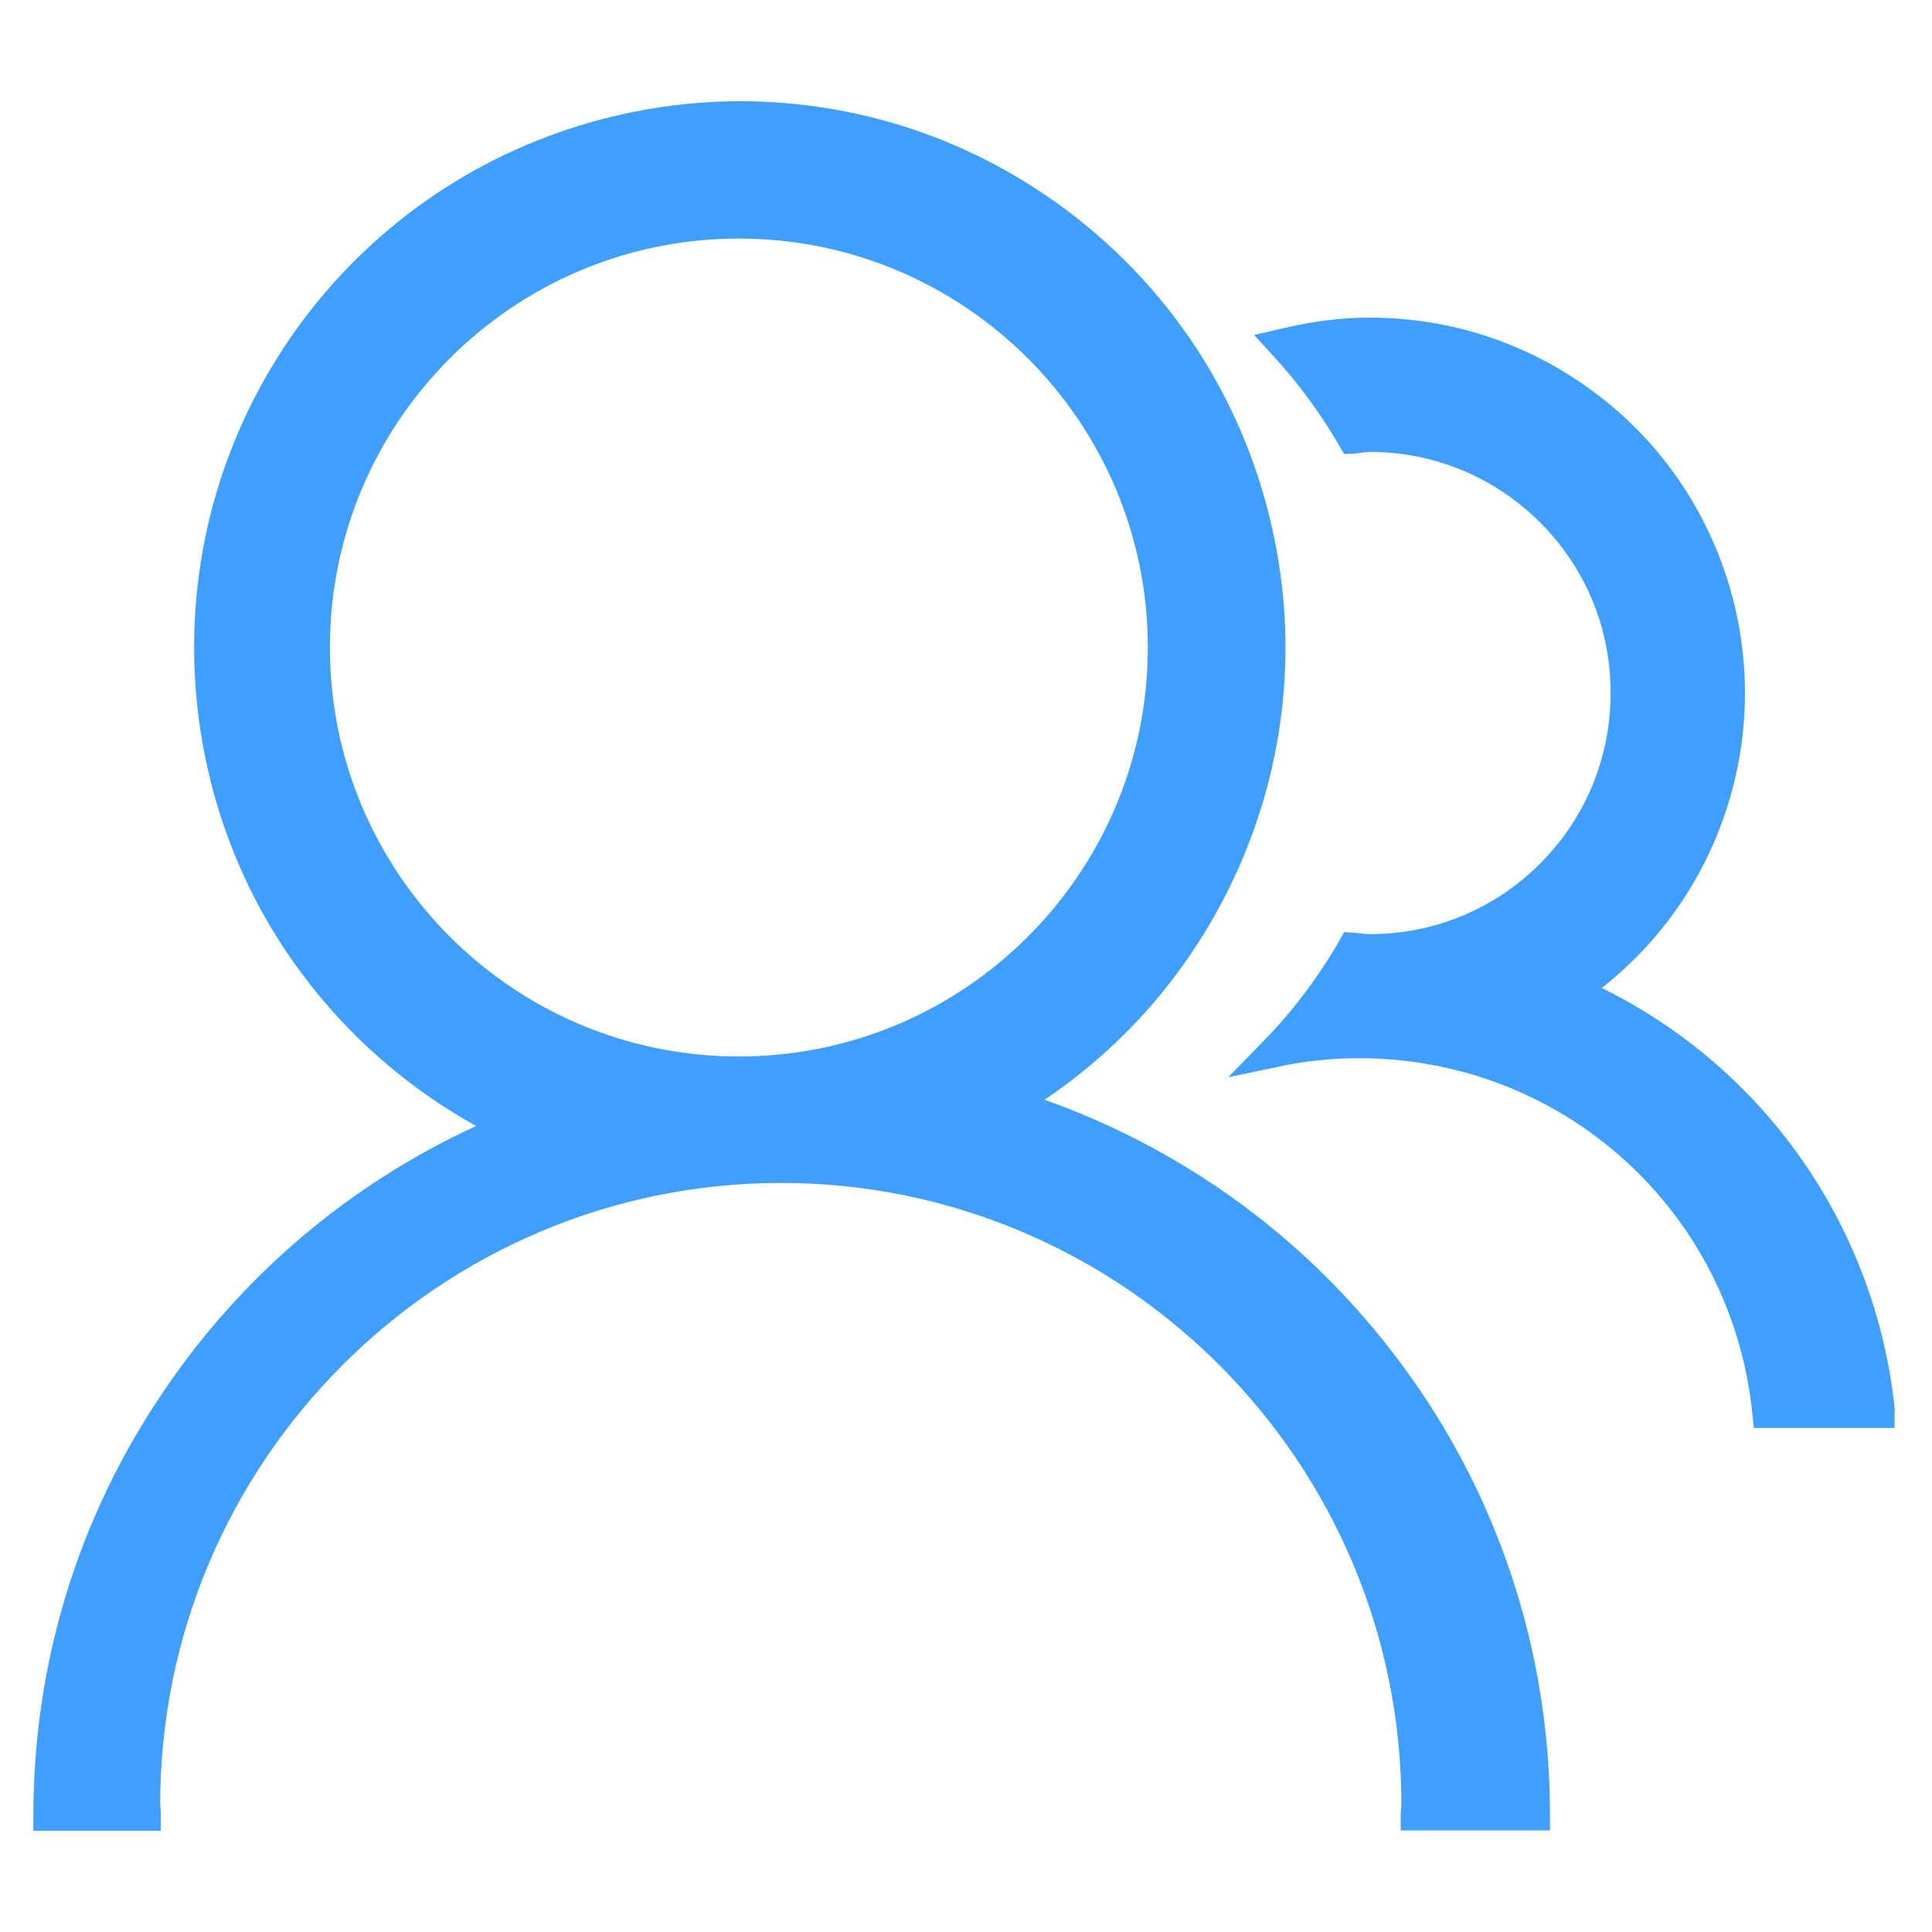
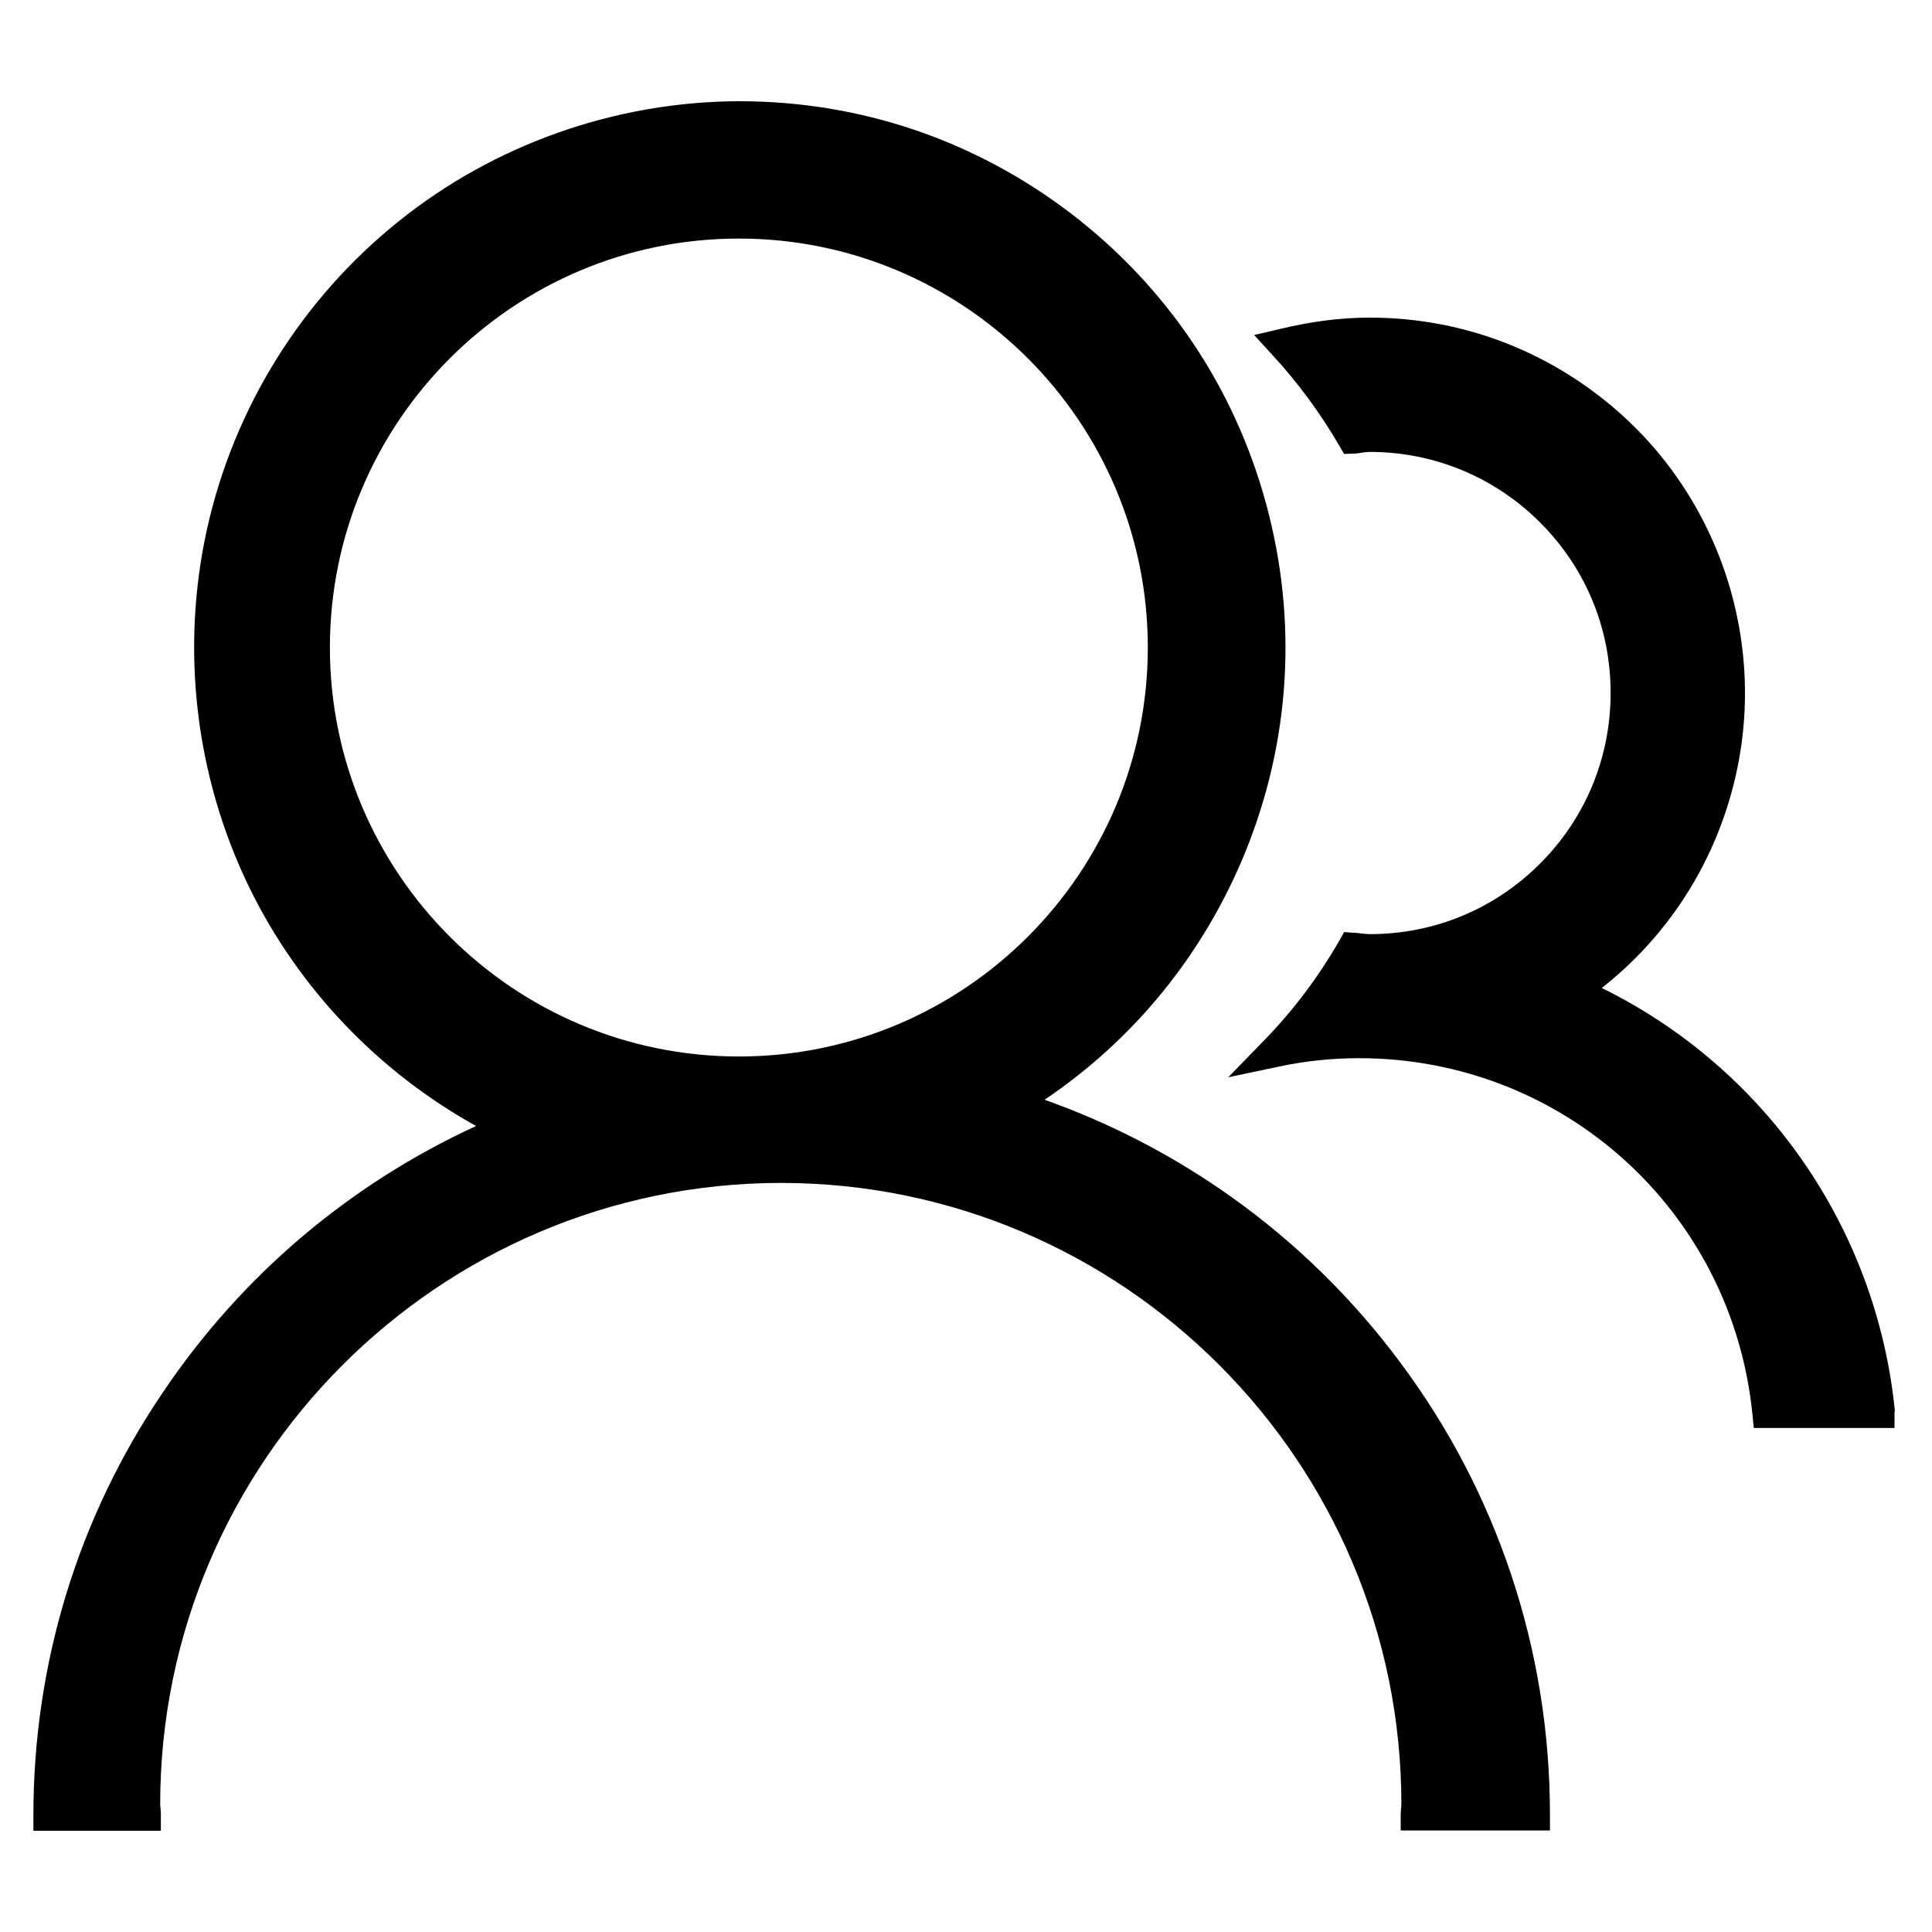
<svg xmlns="http://www.w3.org/2000/svg" t="1646027566165" class="icon" viewBox="0 0 1024 1024" version="1.1" p-id="6309" width="200" height="200">
  <defs>
    <style type="text/css" />
  </defs>
-   <path d="M1004.311 747.634c-9.754-96.818-68.64-181.354-155.343-223.983 29.624-23.301 51.841-54.189 64.485-89.954 14.27-40.461 15.173-83.452 2.709-124.636-12.644-41.003-37.391-76.226-71.891-101.696-34.501-25.469-75.323-39.016-118.314-39.016-15.354 0-30.707 1.987-47.325 5.961l-13.909 3.251 9.573 10.477c13.547 14.631 25.469 30.888 35.584 48.229l2.529 4.335 5.058-0.181c1.626 0 3.251-0.361 4.696-0.542 1.445-0.181 2.709-0.361 3.793-0.361 34.139 0 66.292 13.367 90.316 37.391 24.205 24.205 37.391 56.176 37.391 90.316s-13.186 66.292-37.391 90.496c-24.205 24.205-56.176 37.391-90.316 37.391-1.264 0-2.709-0.181-4.516-0.361-1.264-0.181-2.529-0.361-3.793-0.361l-5.238-0.361-2.529 4.516c-11.019 19.147-24.385 37.029-39.92 52.925l-18.966 19.508 26.553-5.6c14.27-3.071 28.72-4.516 42.81-4.516 108.018 0 197.611 81.104 208.449 188.579l0.723 7.406H1004.131v-8.309l0.181-0.903z" p-id="6310" data-spm-anchor-id="a313x.7781069.0.i19" class="selected" fill="#409EFF" />
-   <path d="M800.92 834.518c-13.367-40.1-33.056-77.852-58.344-111.811-25.288-34.139-55.454-63.763-89.954-88.329-30.527-21.676-63.763-39.016-98.986-51.48 47.687-32.152 84.174-77.13 106.211-130.777 24.205-59.428 27.998-123.371 11.199-185.147s-52.744-115.062-103.502-153.898c-50.938-38.836-111.63-59.428-175.754-59.428-65.389 0.181-129.693 22.76-180.632 63.763-51.119 41.003-87.064 98.625-101.334 162.568-14.27 63.944-6.322 131.5 22.218 190.205 26.011 53.467 68.459 97.902 120.301 126.623-67.195 30.888-124.274 79.297-165.82 140.893-45.158 66.472-68.821 143.963-68.821 224.344v8.309h67.556v-8.309c0-1.264 0-2.348-0.181-3.432 0-0.903-0.181-1.626-0.181-2.168 0-181.535 147.576-329.291 328.93-329.472 181.354 0 328.93 147.757 328.93 329.291 0 0.723 0 1.445-0.181 2.348 0 1.084-0.181 2.168-0.181 3.251v8.309h79.117v-8.309c0-43.352-6.864-86.342-20.592-127.345zM608.367 343.2c0 119.578-97.18 216.758-216.758 216.758s-216.758-97.18-216.758-216.758 97.18-216.758 216.758-216.758 216.758 97.18 216.758 216.758z" p-id="6311" data-spm-anchor-id="a313x.7781069.0.i18" class="selected" fill="#409EFF" />
+   <path d="M1004.311 747.634c-9.754-96.818-68.64-181.354-155.343-223.983 29.624-23.301 51.841-54.189 64.485-89.954 14.27-40.461 15.173-83.452 2.709-124.636-12.644-41.003-37.391-76.226-71.891-101.696-34.501-25.469-75.323-39.016-118.314-39.016-15.354 0-30.707 1.987-47.325 5.961l-13.909 3.251 9.573 10.477c13.547 14.631 25.469 30.888 35.584 48.229l2.529 4.335 5.058-0.181c1.626 0 3.251-0.361 4.696-0.542 1.445-0.181 2.709-0.361 3.793-0.361 34.139 0 66.292 13.367 90.316 37.391 24.205 24.205 37.391 56.176 37.391 90.316s-13.186 66.292-37.391 90.496c-24.205 24.205-56.176 37.391-90.316 37.391-1.264 0-2.709-0.181-4.516-0.361-1.264-0.181-2.529-0.361-3.793-0.361l-5.238-0.361-2.529 4.516c-11.019 19.147-24.385 37.029-39.92 52.925l-18.966 19.508 26.553-5.6c14.27-3.071 28.72-4.516 42.81-4.516 108.018 0 197.611 81.104 208.449 188.579l0.723 7.406H1004.131v-8.309l0.181-0.903z" p-id="6310" data-spm-anchor-id="a313x.7781069.0.i19" class="selected" />
+   <path d="M800.92 834.518c-13.367-40.1-33.056-77.852-58.344-111.811-25.288-34.139-55.454-63.763-89.954-88.329-30.527-21.676-63.763-39.016-98.986-51.48 47.687-32.152 84.174-77.13 106.211-130.777 24.205-59.428 27.998-123.371 11.199-185.147s-52.744-115.062-103.502-153.898c-50.938-38.836-111.63-59.428-175.754-59.428-65.389 0.181-129.693 22.76-180.632 63.763-51.119 41.003-87.064 98.625-101.334 162.568-14.27 63.944-6.322 131.5 22.218 190.205 26.011 53.467 68.459 97.902 120.301 126.623-67.195 30.888-124.274 79.297-165.82 140.893-45.158 66.472-68.821 143.963-68.821 224.344v8.309h67.556v-8.309c0-1.264 0-2.348-0.181-3.432 0-0.903-0.181-1.626-0.181-2.168 0-181.535 147.576-329.291 328.93-329.472 181.354 0 328.93 147.757 328.93 329.291 0 0.723 0 1.445-0.181 2.348 0 1.084-0.181 2.168-0.181 3.251v8.309h79.117v-8.309c0-43.352-6.864-86.342-20.592-127.345zM608.367 343.2c0 119.578-97.18 216.758-216.758 216.758s-216.758-97.18-216.758-216.758 97.18-216.758 216.758-216.758 216.758 97.18 216.758 216.758z" p-id="6311" data-spm-anchor-id="a313x.7781069.0.i18" class="selected" />
</svg>
